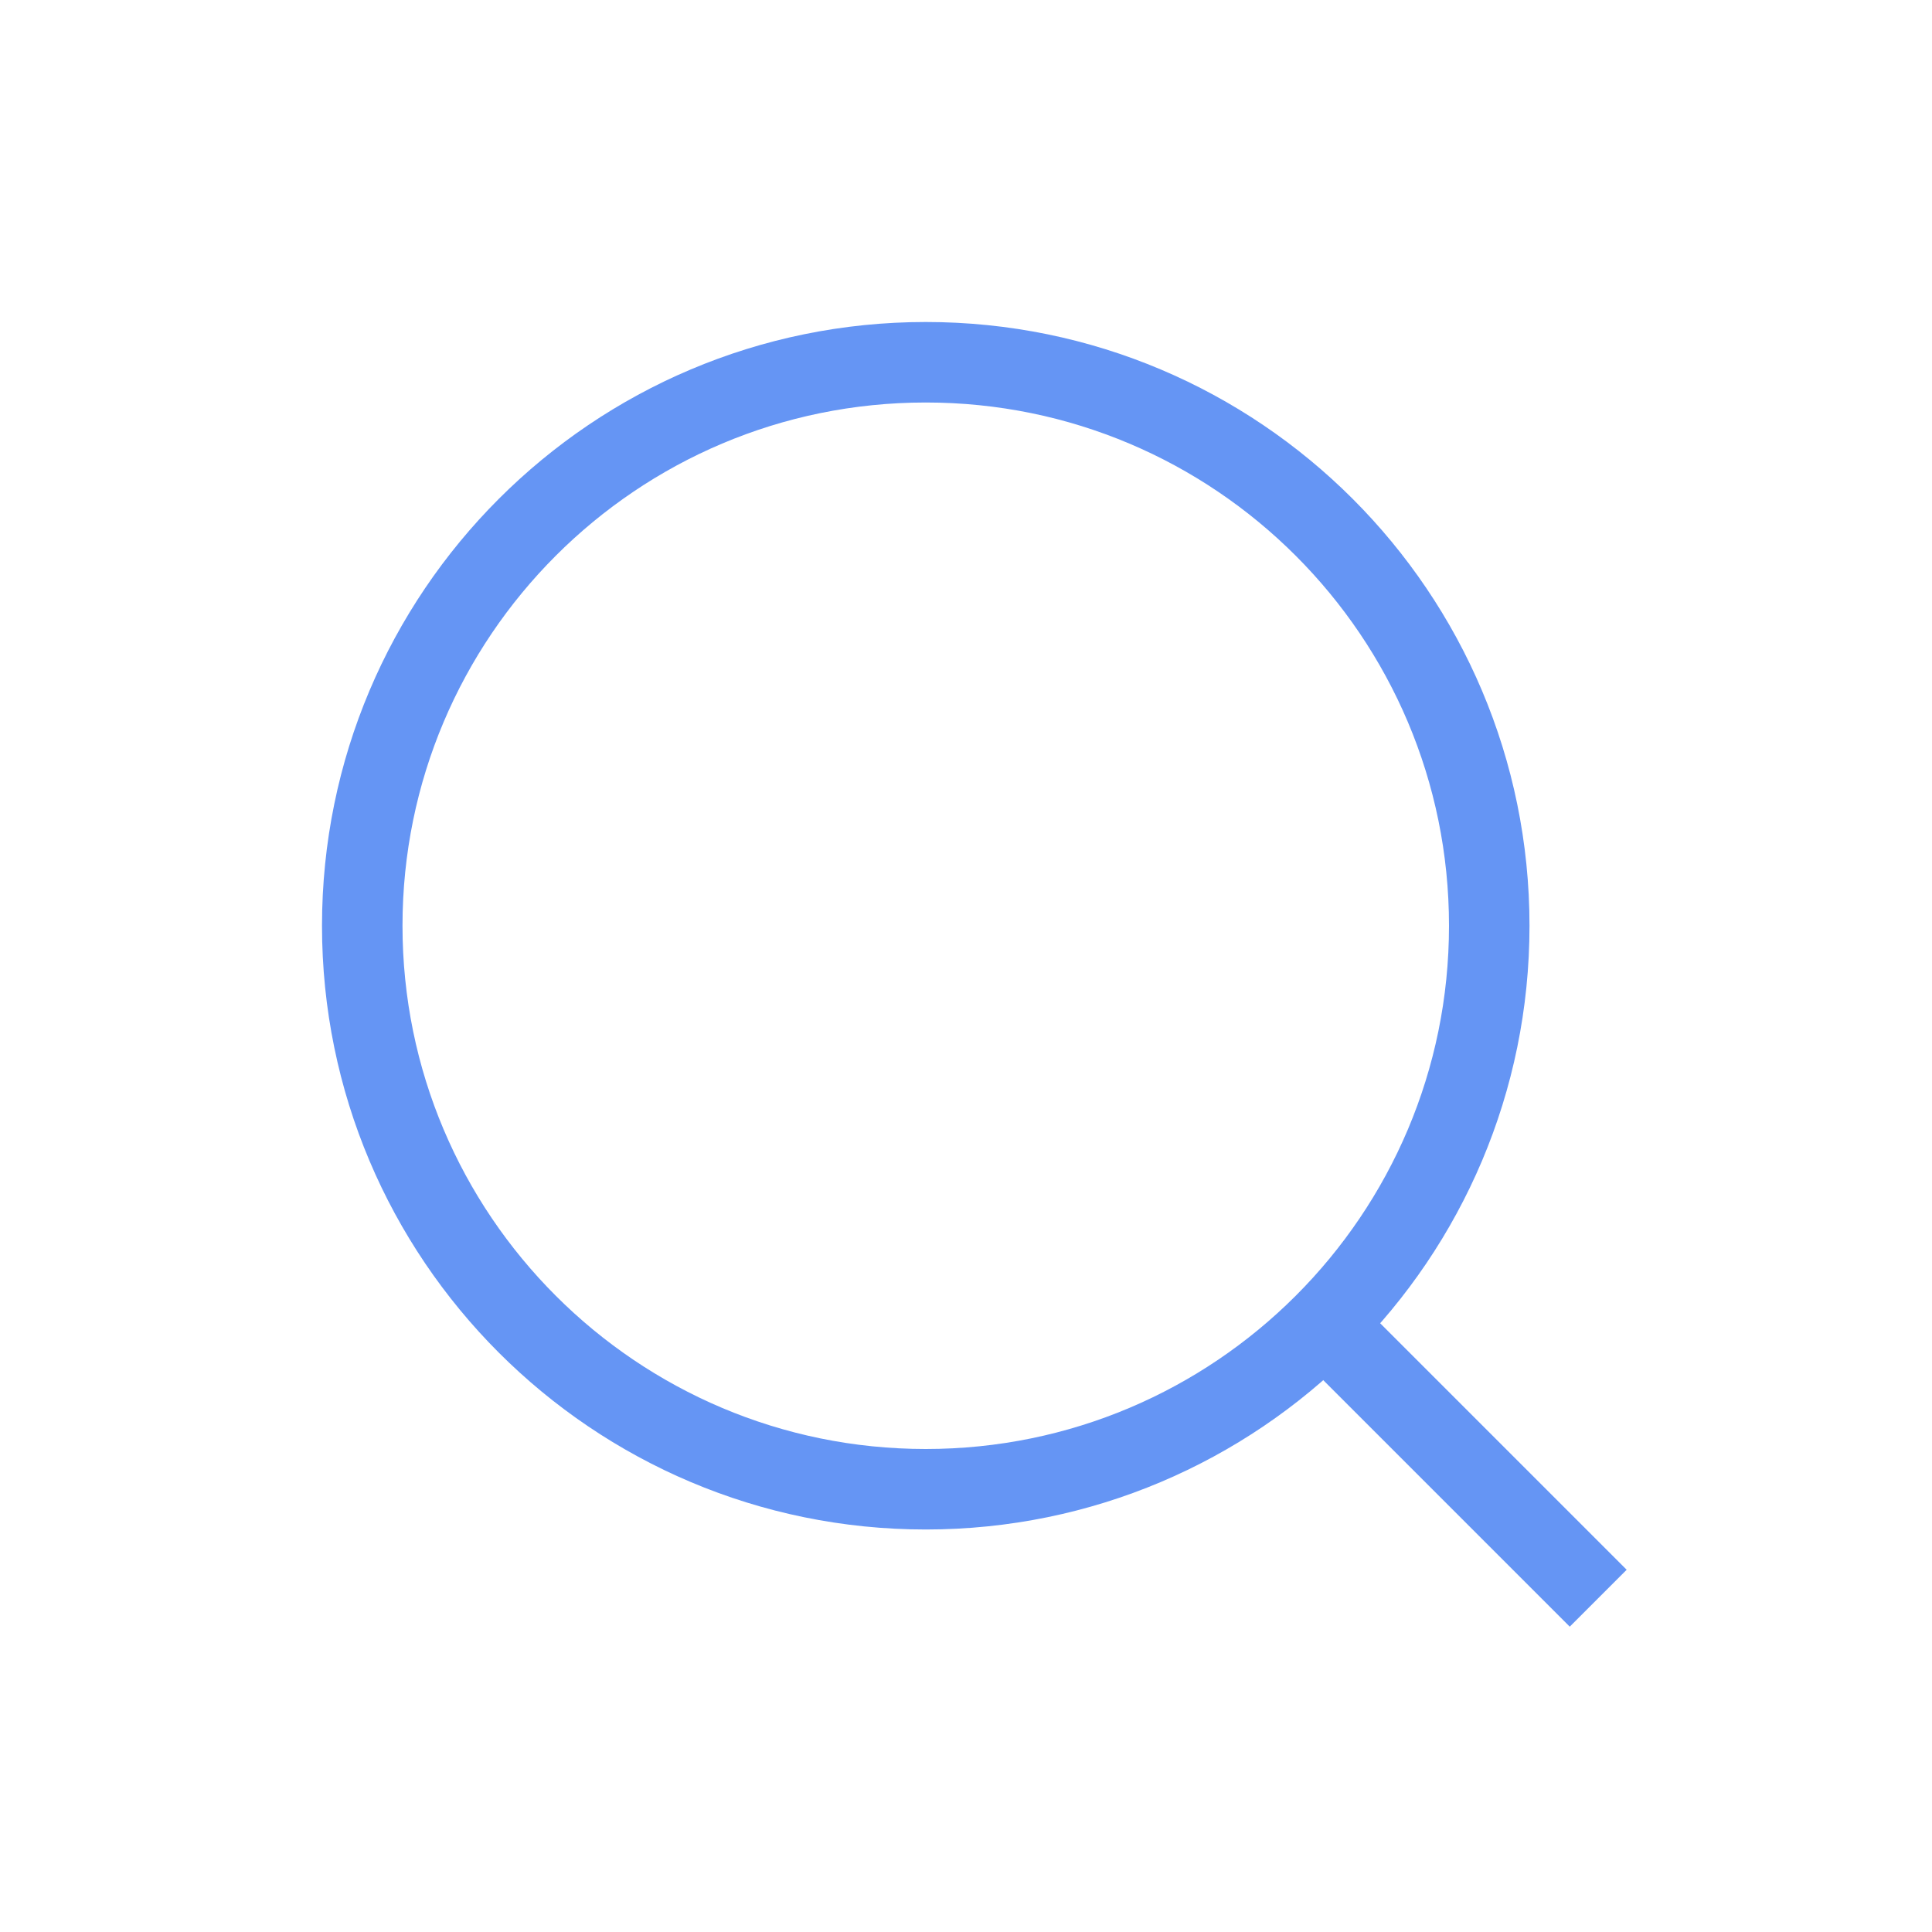
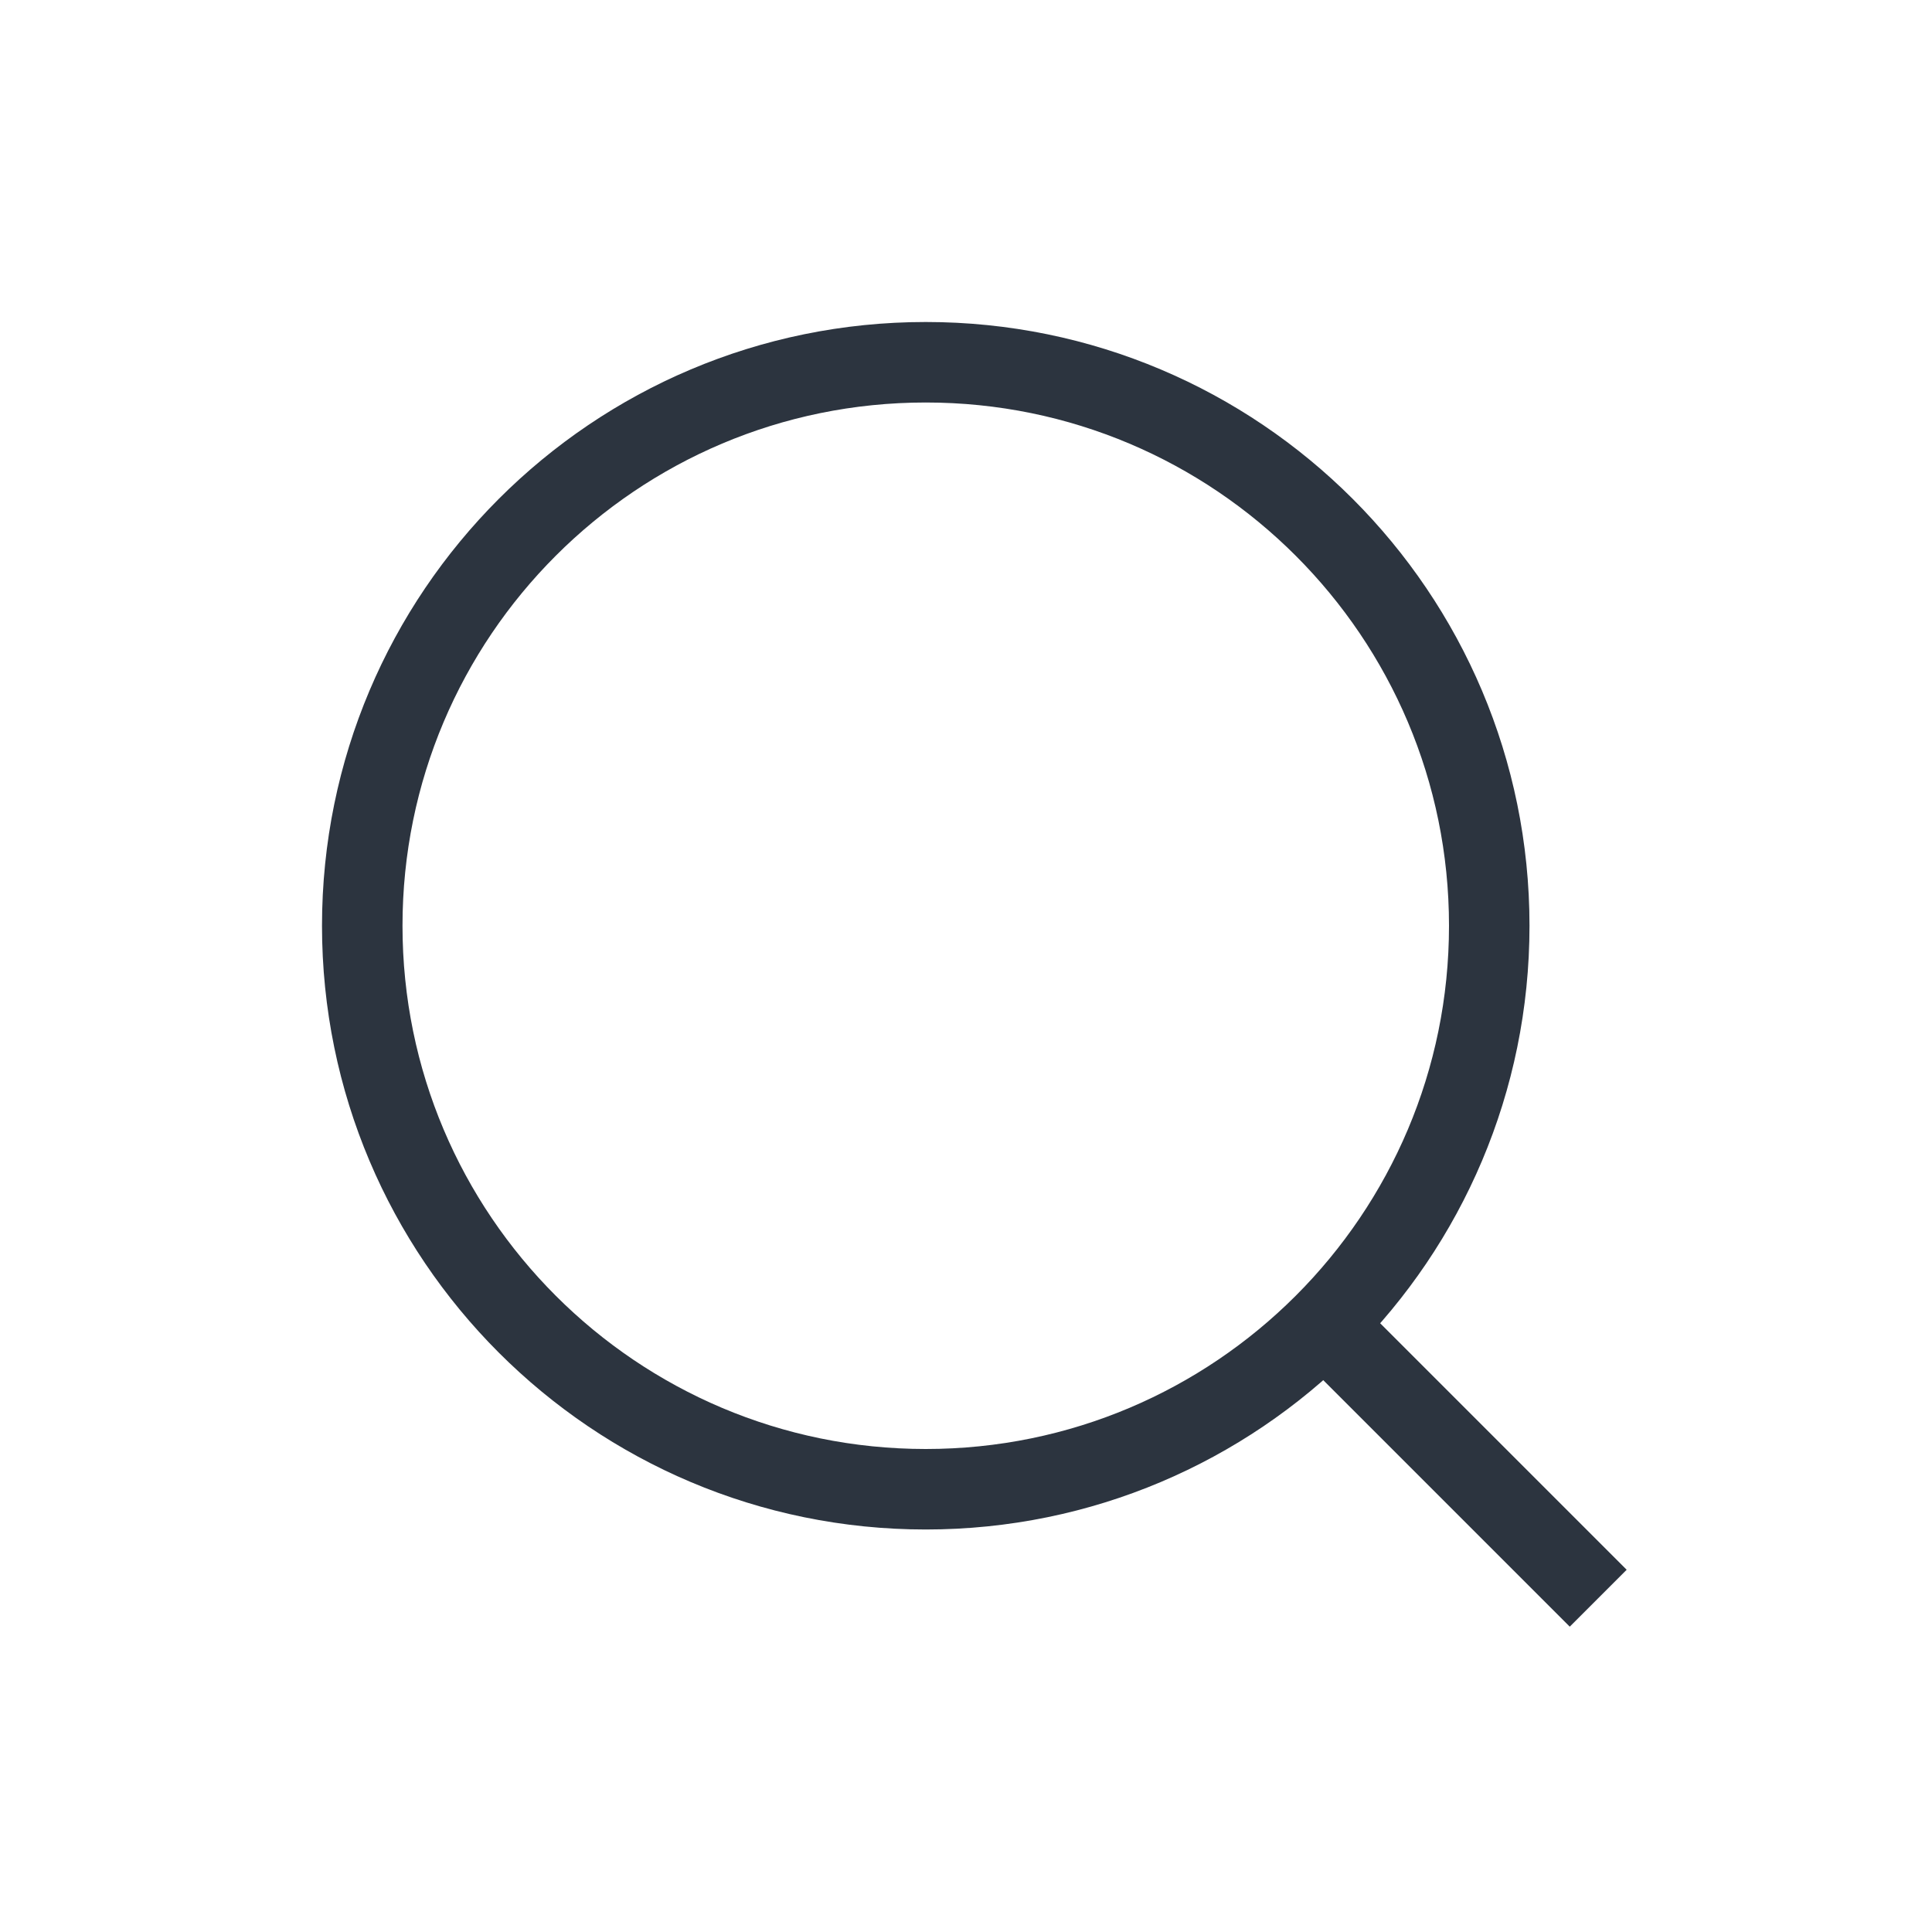
<svg xmlns="http://www.w3.org/2000/svg" width="24" height="24" viewBox="0 0 24 24" fill="none">
-   <path d="M19.5 19.5L16.5 16.5" stroke="#6595F4" stroke-miterlimit="10" stroke-linecap="square" stroke-linejoin="round" />
-   <circle cx="11.5" cy="11.5" r="7" stroke="#6595F4" />
+   <path d="M19.5 19.5L16.5 16.5" stroke="#2C343F" stroke-miterlimit="10" stroke-linecap="square" stroke-linejoin="round" />
+   <circle cx="11.5" cy="11.5" r="7" stroke="#2C343F" />
</svg>
